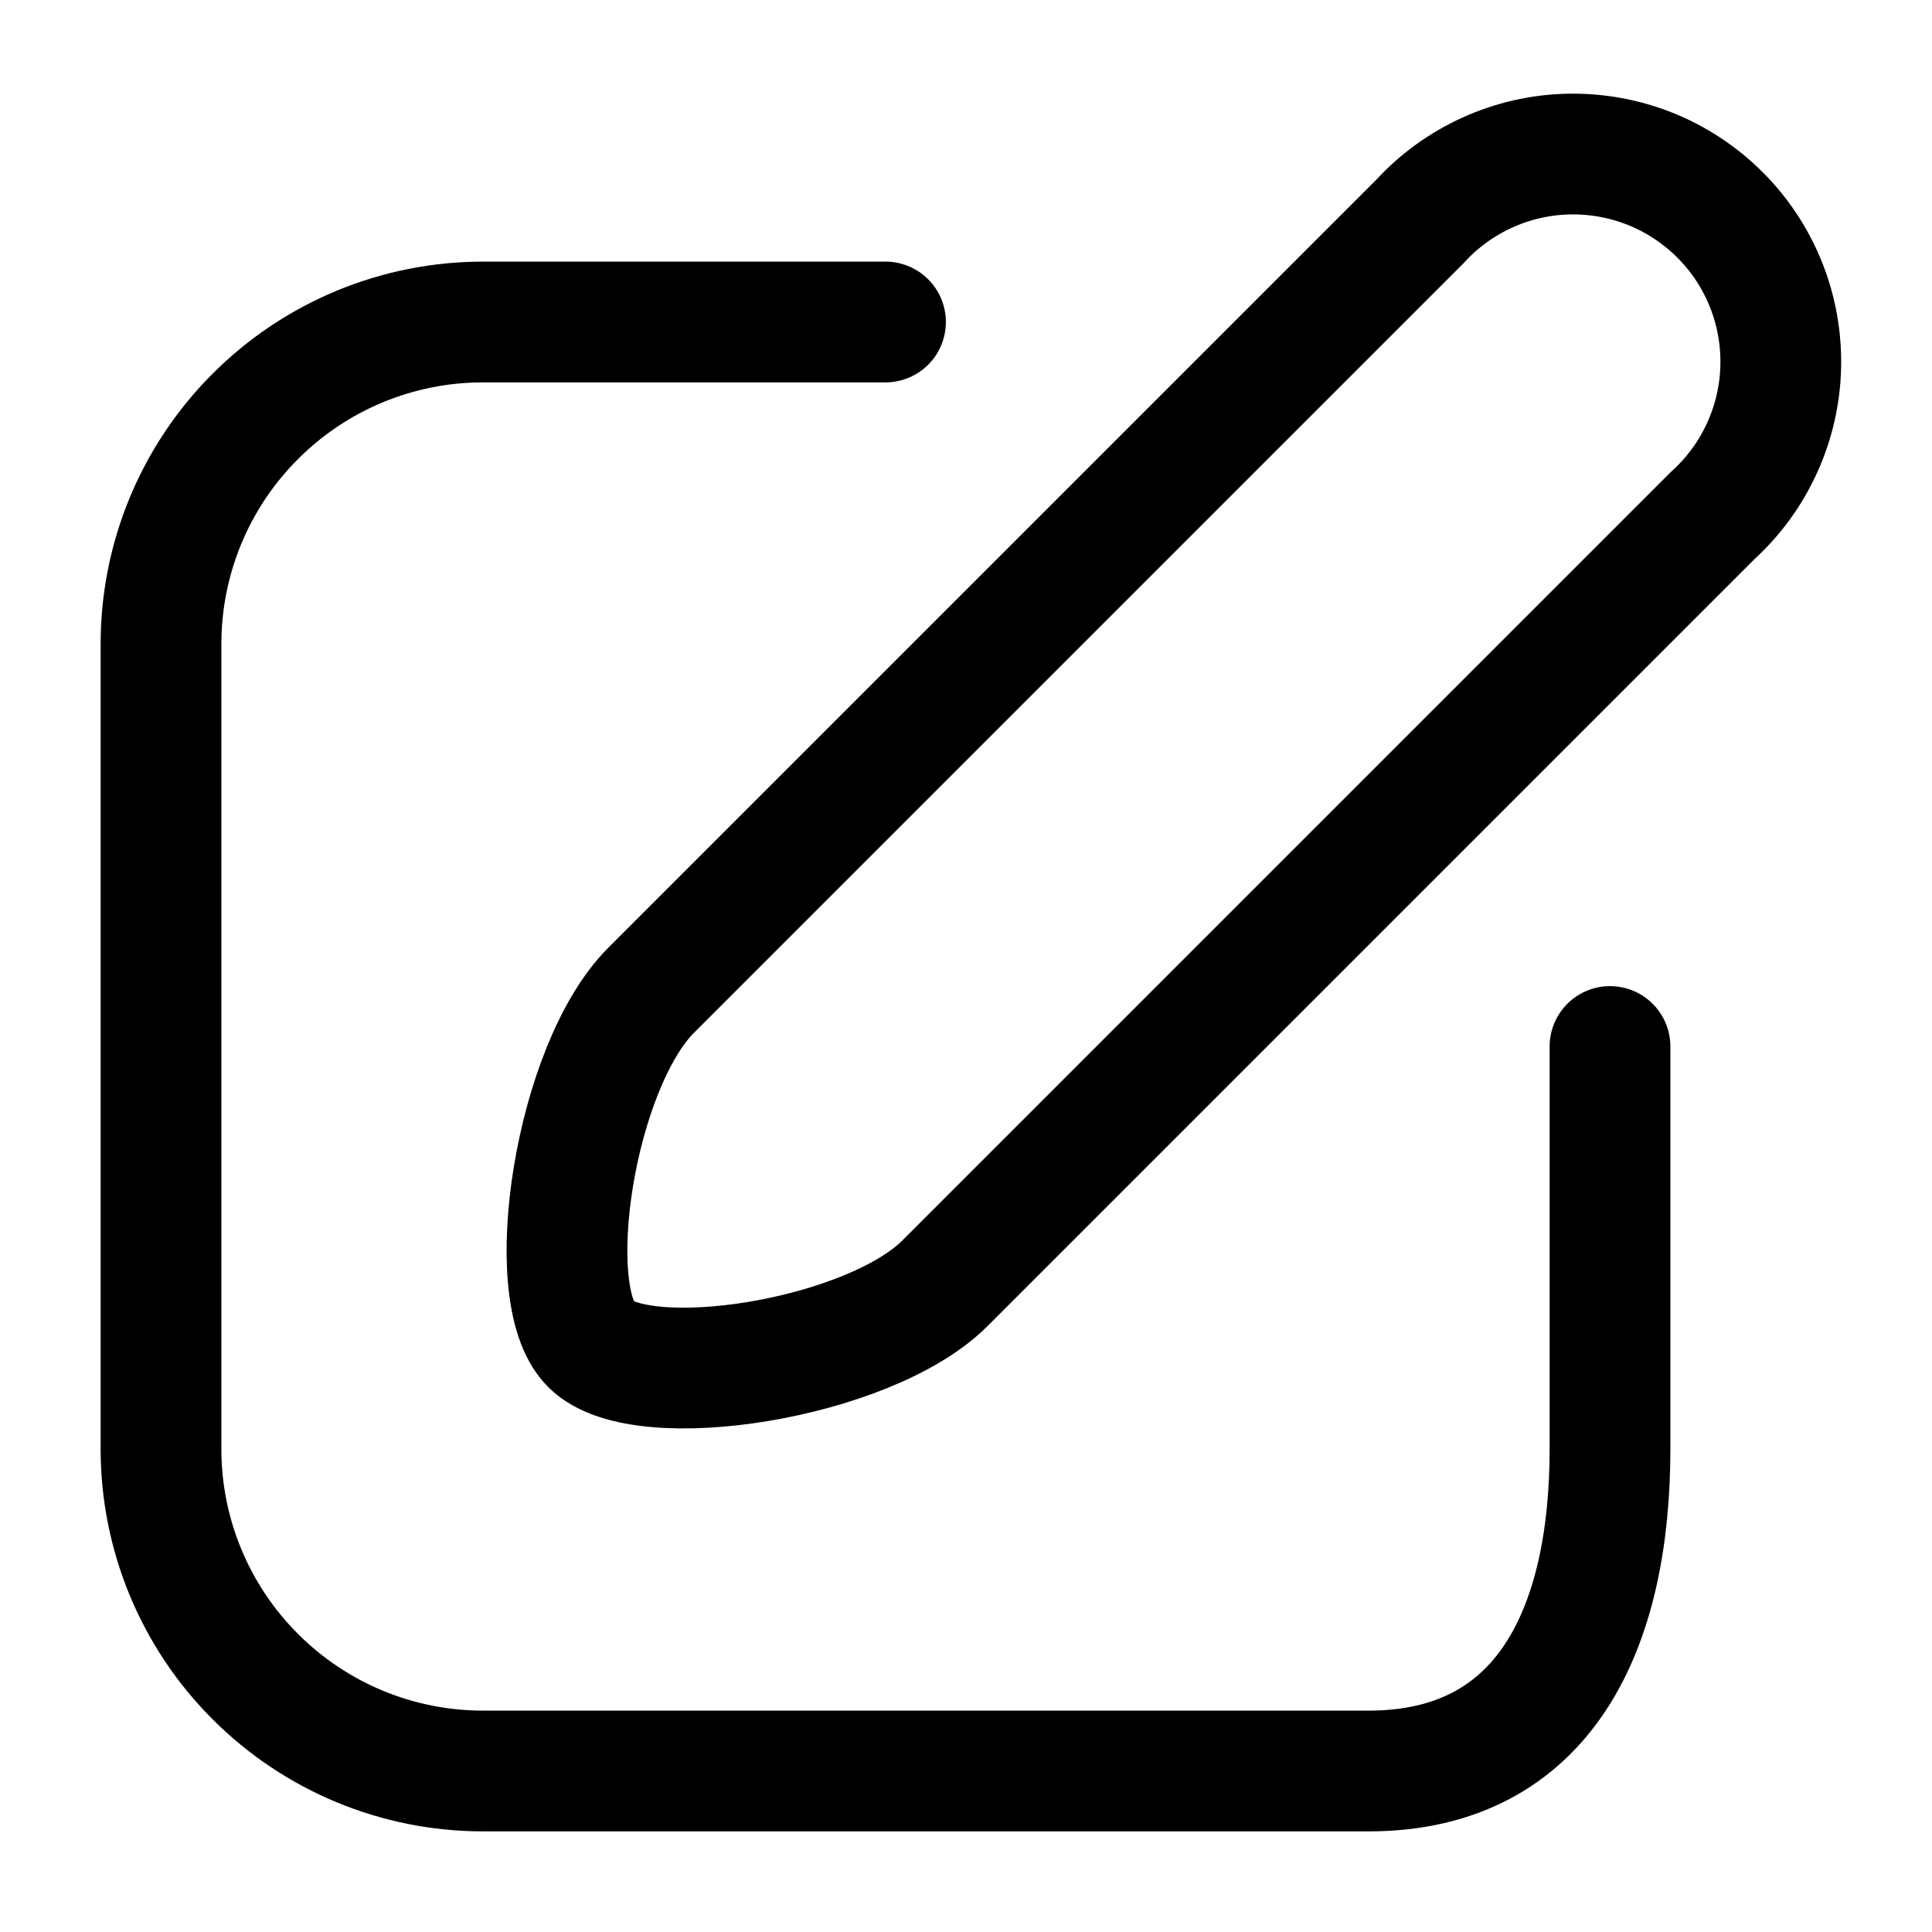
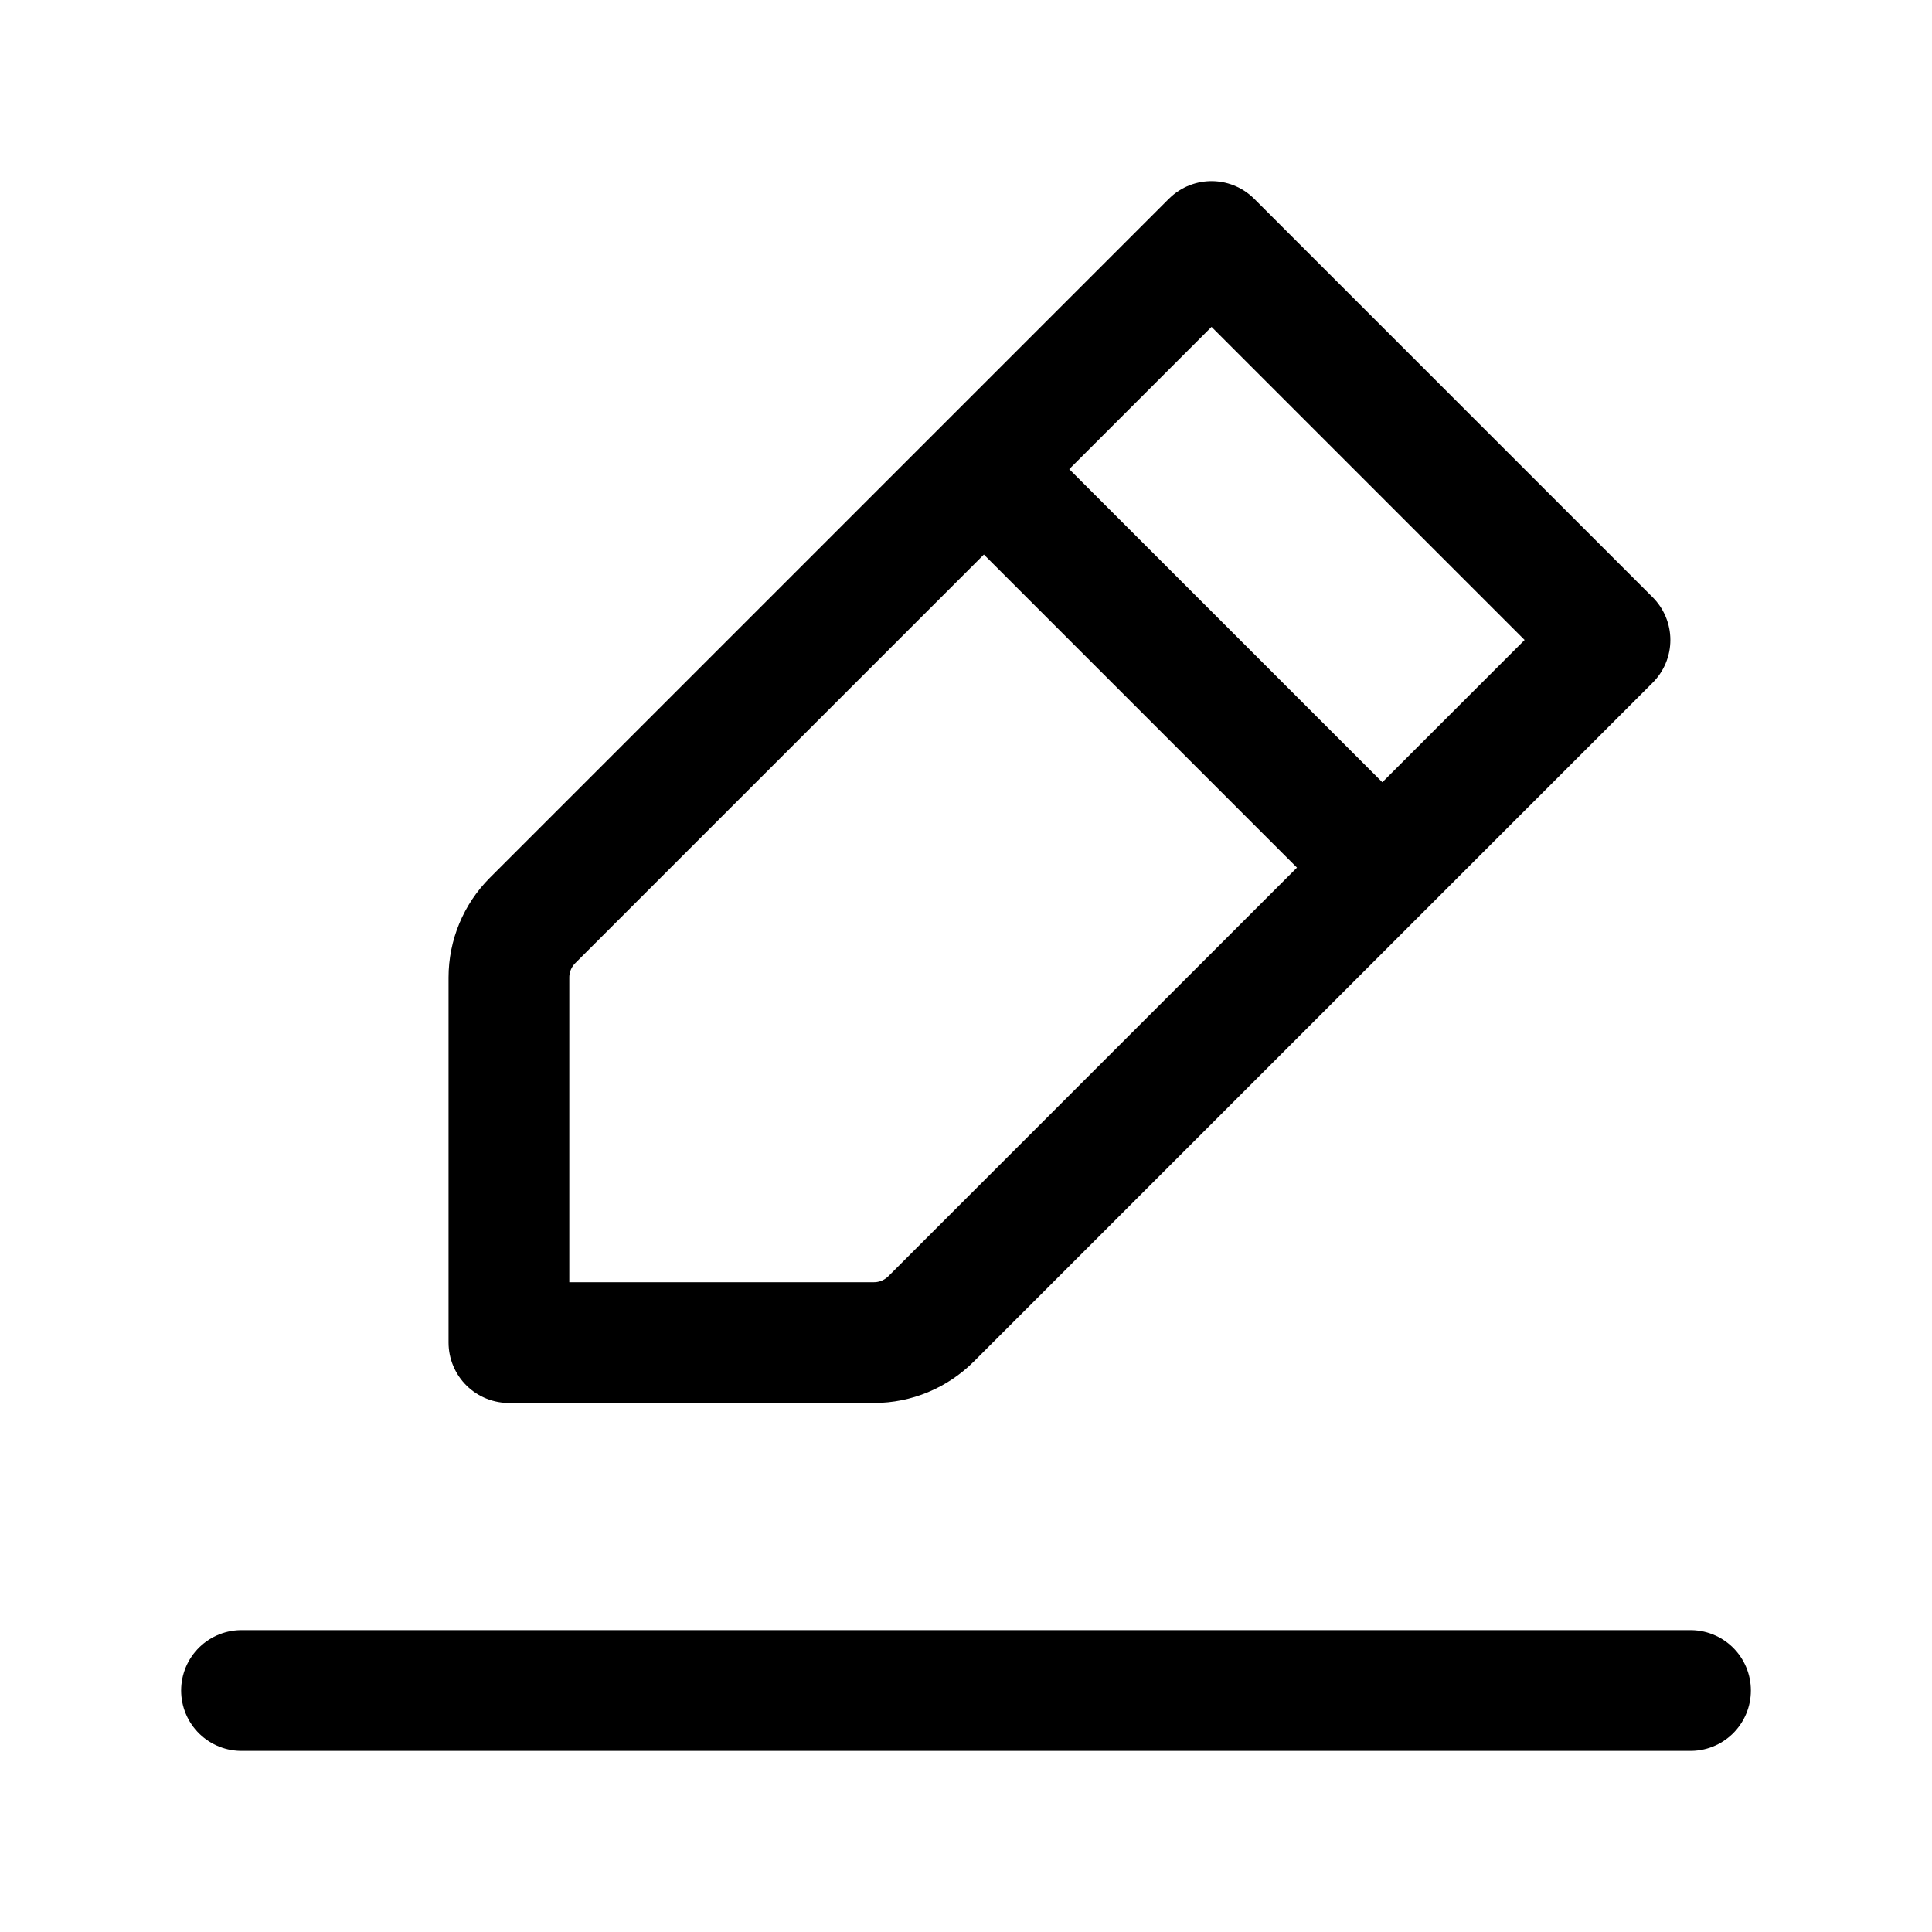
<svg xmlns="http://www.w3.org/2000/svg" width="800px" height="800px" viewBox="0 0 24 24" fill="none">
-   <path d="M21.28 6.4L11.74 15.94C10.79 16.89 7.97 17.33 7.34 16.7C6.71 16.07 7.14 13.25 8.09 12.3L17.64 2.75C17.875 2.493 18.16 2.287 18.478 2.143C18.796 1.999 19.139 1.921 19.488 1.914C19.836 1.907 20.182 1.97 20.506 2.1C20.829 2.23 21.122 2.425 21.369 2.672C21.615 2.918 21.808 3.212 21.938 3.536C22.067 3.86 22.129 4.206 22.121 4.555C22.113 4.903 22.034 5.246 21.889 5.564C21.745 5.881 21.538 6.165 21.28 6.4V6.4Z" stroke="#000000" stroke-width="1.5" stroke-linecap="round" stroke-linejoin="round" />
-   <path d="M11 4H6C4.939 4 3.922 4.421 3.172 5.172C2.421 5.922 2 6.939 2 8V18C2 19.061 2.421 20.078 3.172 20.828C3.922 21.579 4.939 22 6 22H17C19.21 22 20 20.2 20 18V13" stroke="#000000" stroke-width="1.5" stroke-linecap="round" stroke-linejoin="round" />
+   <path d="M3 21L12 21H21" stroke="#000000" stroke-width="1.5" stroke-linecap="round" stroke-linejoin="round" />
+   <path d="M12.222 5.828L15.05 3L20 7.95L17.172 10.778M12.222 5.828L6.615 11.435C6.428 11.623 6.322 11.877 6.322 12.142L6.322 16.678L10.858 16.678C11.123 16.678 11.377 16.572 11.565 16.385L17.172 10.778M12.222 5.828L17.172 10.778" stroke="#000000" stroke-width="1.5" stroke-linecap="round" stroke-linejoin="round" />
</svg>
